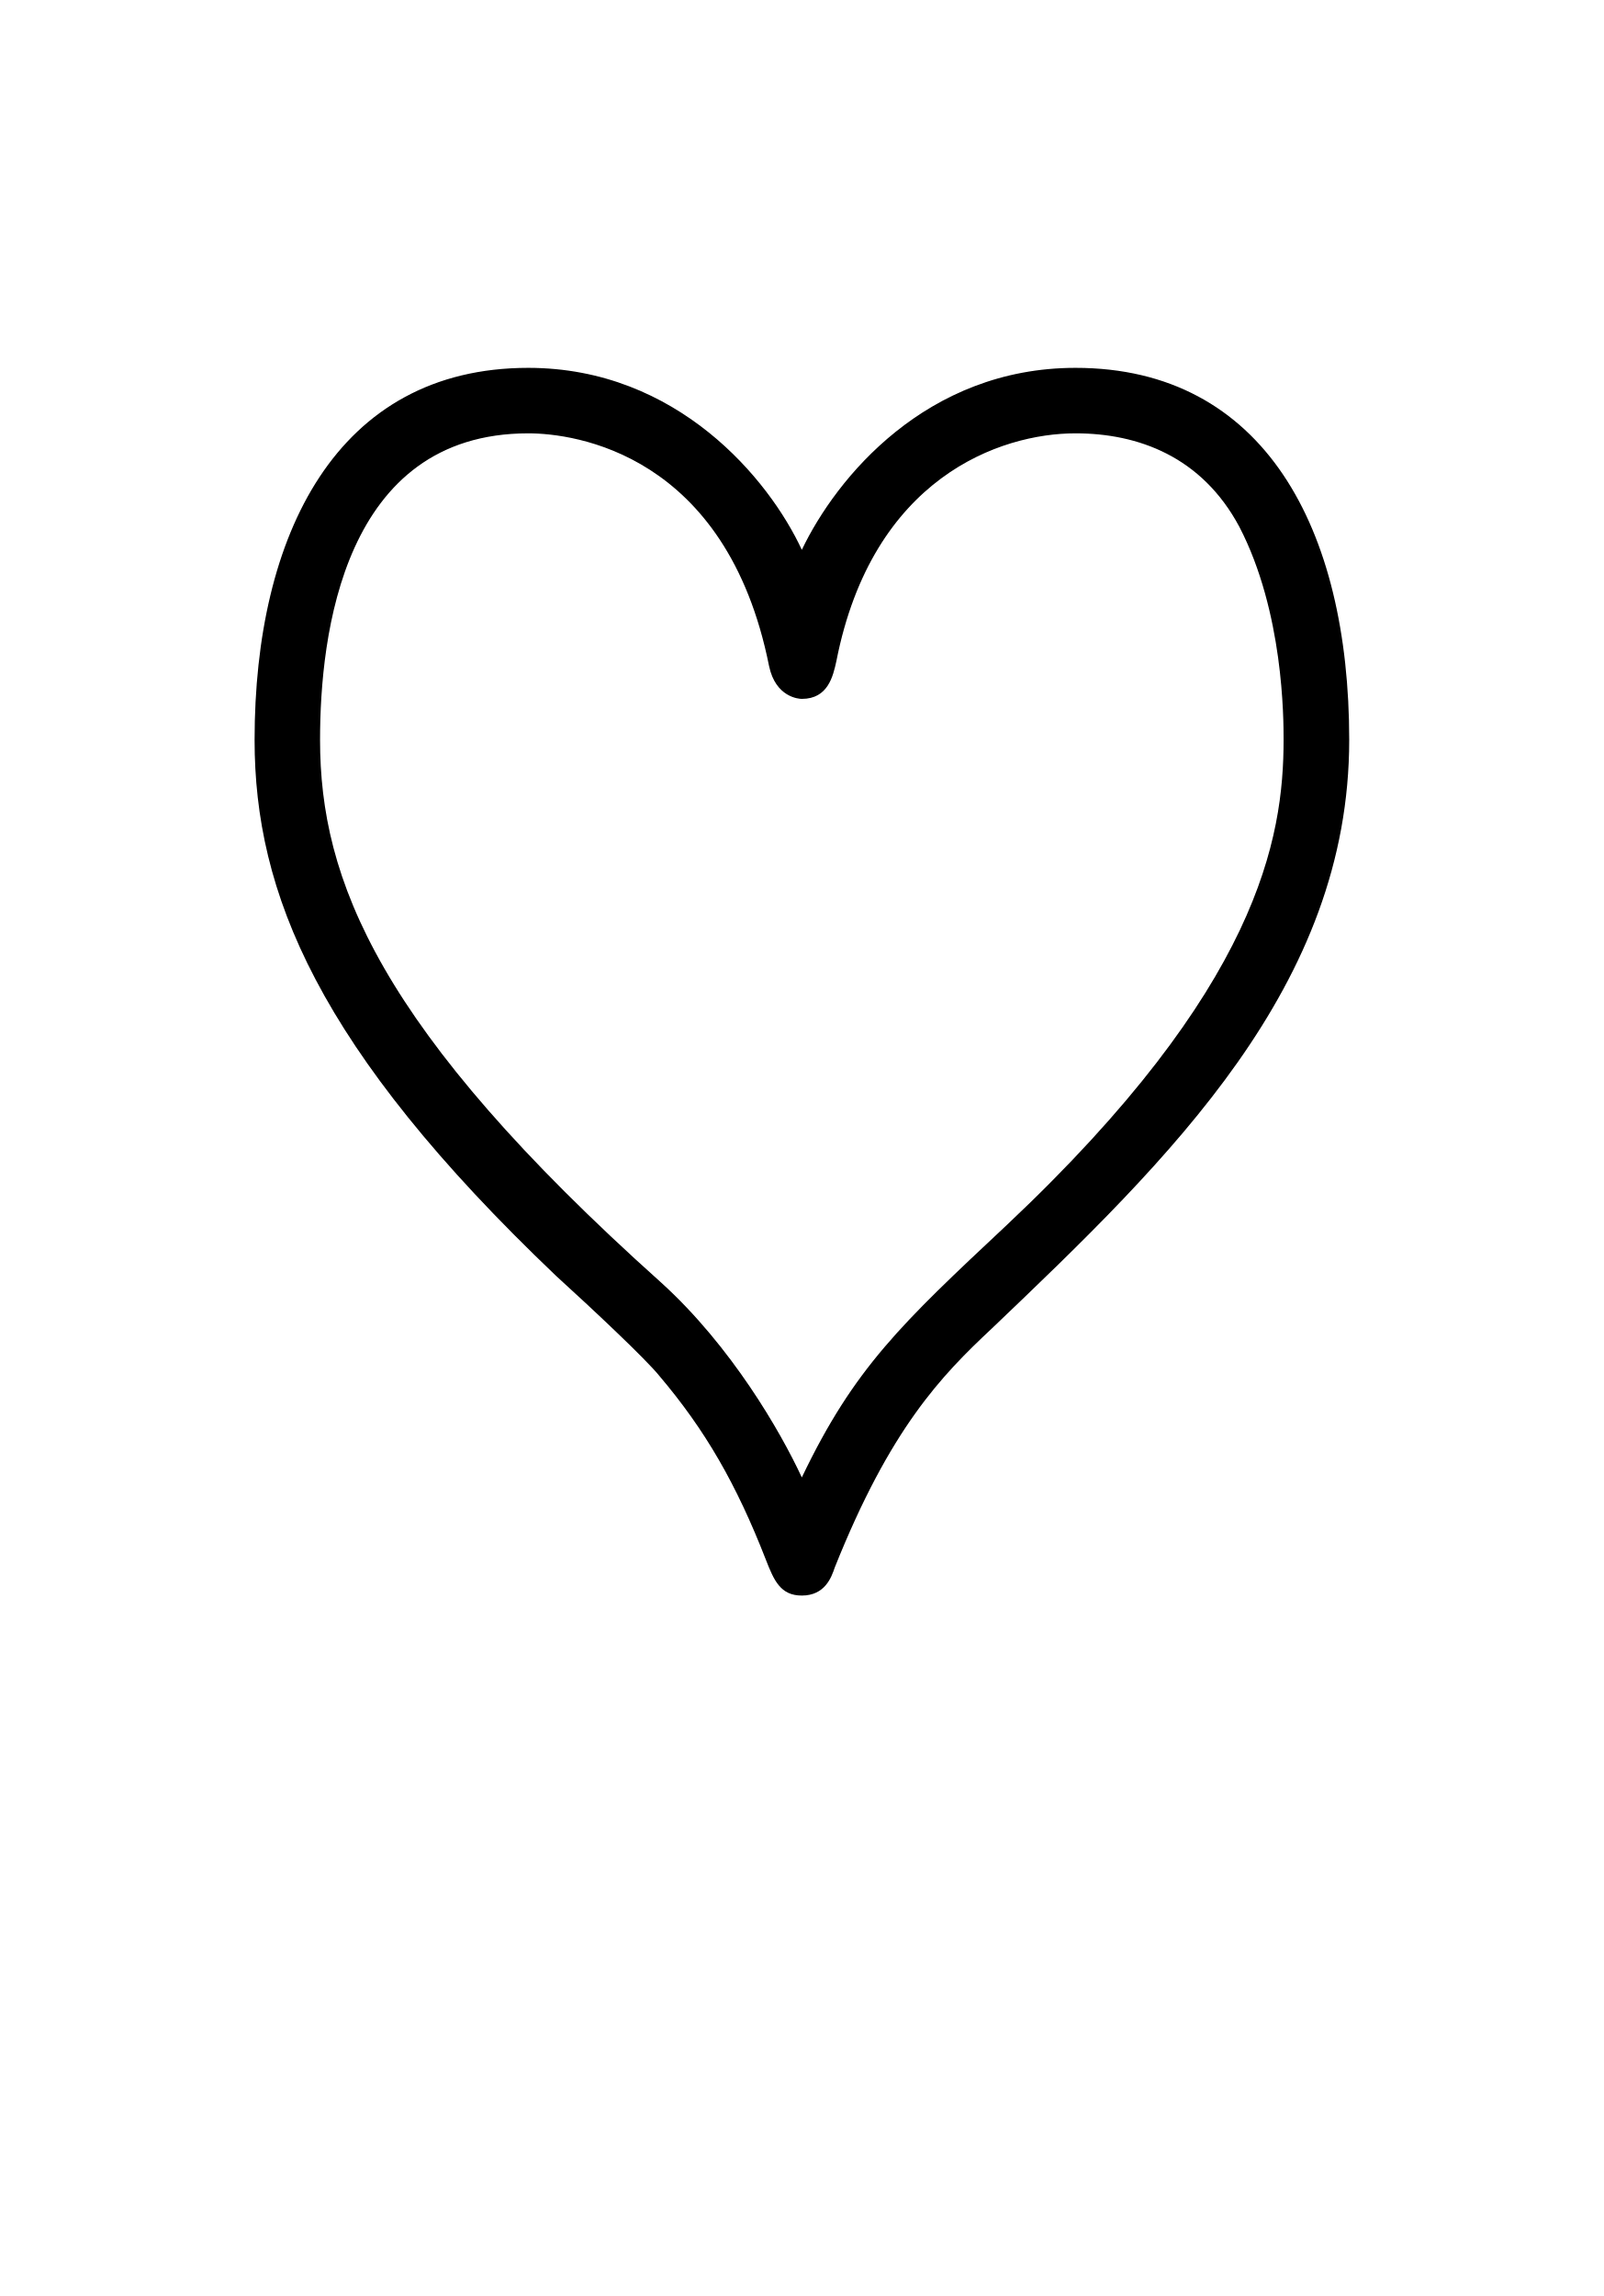
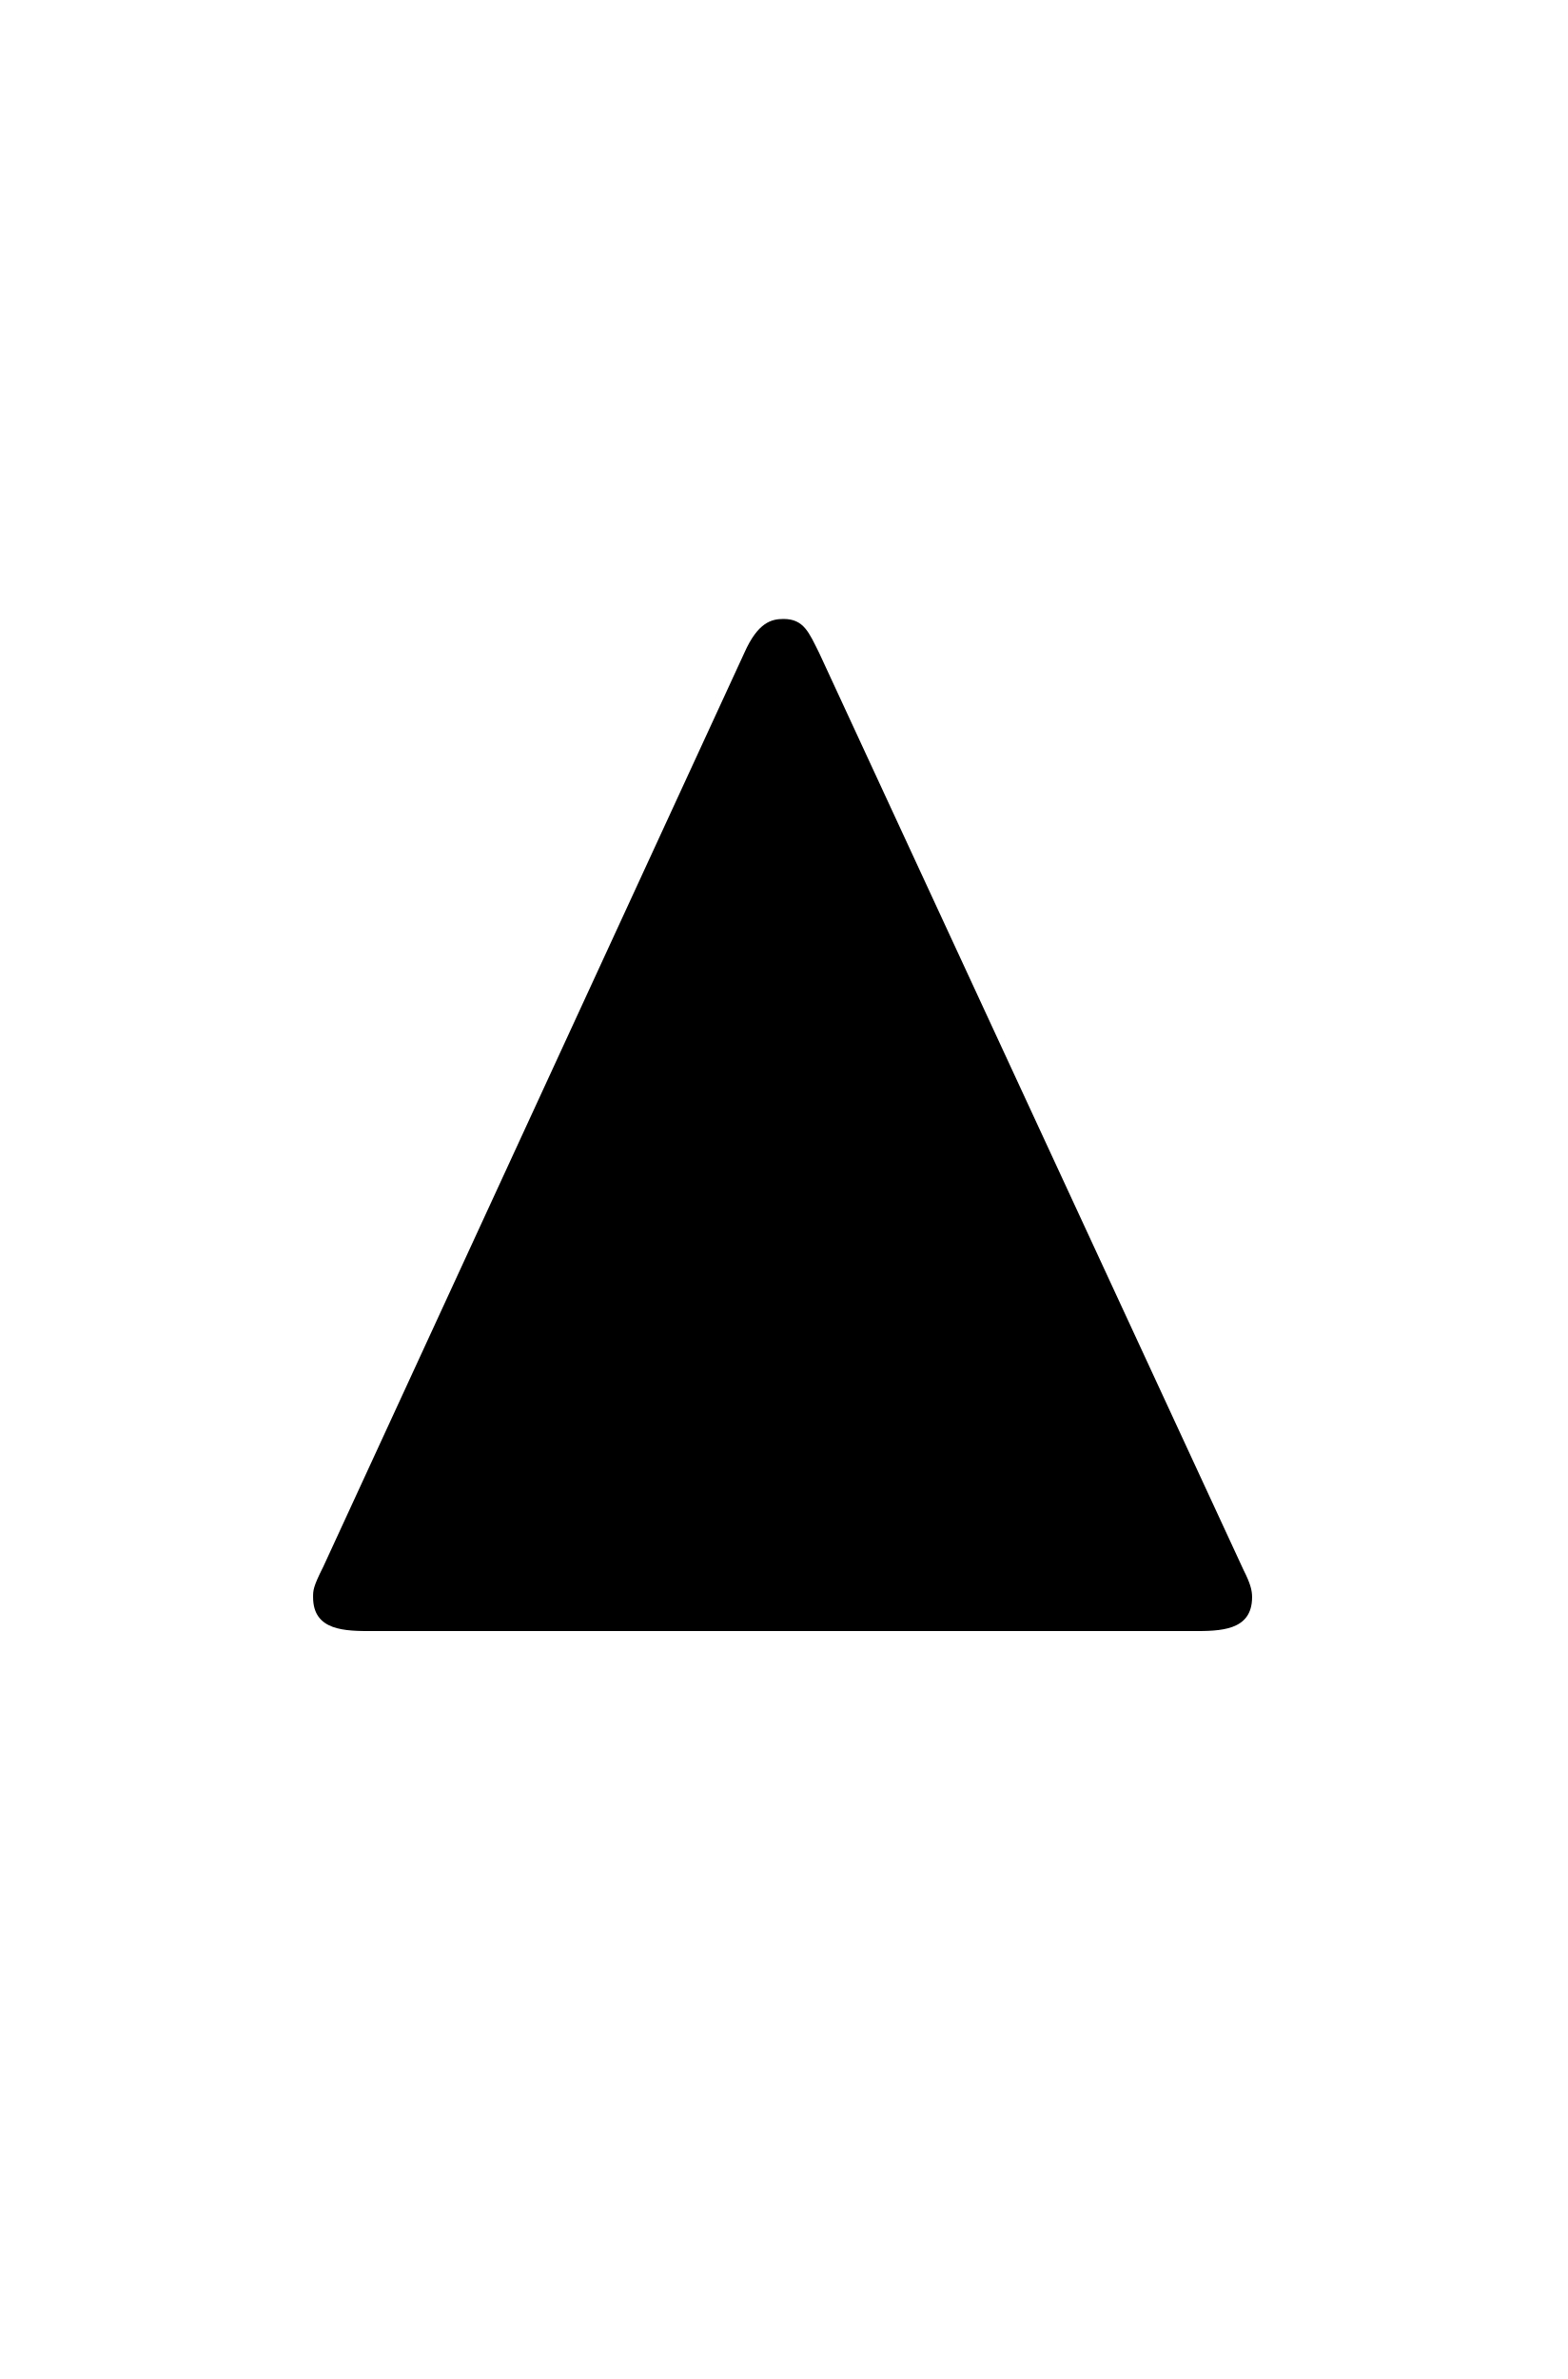
- <svg xmlns="http://www.w3.org/2000/svg" xmlns:xlink="http://www.w3.org/1999/xlink" version="1.1" viewBox="-165.1 -165.1 22.354 32">
+ <svg xmlns="http://www.w3.org/2000/svg" xmlns:xlink="http://www.w3.org/1999/xlink" version="1.1" viewBox="-165.1 -165.1 21.085 32">
  <defs>
-     <path id="g0-126" d="M3.875-6.027C3.676-6.456 3.118-7.133 2.212-7.133C1.046-7.133 .548-6.117 .548-4.872C.548-3.945 .927-2.999 2.381-1.614C2.6-1.415 2.929-1.106 3.009-1.006C3.288-.677 3.477-.349 3.656 .11C3.706 .239 3.746 .329 3.875 .329C4.015 .329 4.055 .219 4.075 .159C4.413-.687 4.722-1.006 5.031-1.295C6.117-2.331 7.203-3.377 7.203-4.872C7.203-6.157 6.685-7.133 5.539-7.133C4.633-7.133 4.085-6.466 3.875-6.027ZM3.875-.389C3.746-.667 3.447-1.186 3.019-1.574C1.295-3.118 .946-4.025 .946-4.872C.946-5.509 1.086-6.735 2.212-6.735C2.491-6.735 3.417-6.615 3.676-5.32C3.716-5.131 3.856-5.121 3.875-5.121C4.035-5.121 4.065-5.26 4.085-5.35C4.304-6.466 5.081-6.735 5.539-6.735C5.918-6.735 6.306-6.595 6.535-6.167C6.804-5.649 6.804-5.001 6.804-4.872C6.804-4.274 6.655-3.367 5.121-1.923C4.483-1.325 4.194-1.056 3.875-.389Z" />
+     <path id="g0-78" d="M3.806-5.539C3.746-5.659 3.716-5.738 3.597-5.738C3.527-5.738 3.447-5.719 3.367-5.539L.897-.179C.837-.06 .837-.04 .837 0C.837 .199 1.026 .199 1.186 .199H5.998C6.157 .199 6.346 .199 6.346 0C6.346-.04 6.336-.08 6.296-.159L3.806-5.539Z" />
  </defs>
  <g id="page1" transform="scale(2.293061)">
-     <use x="-71" y="-62.631" xlink:href="#g0-126" />
+     <use x="-71" y="-62.631" xlink:href="#g0-78" />
  </g>
</svg>
